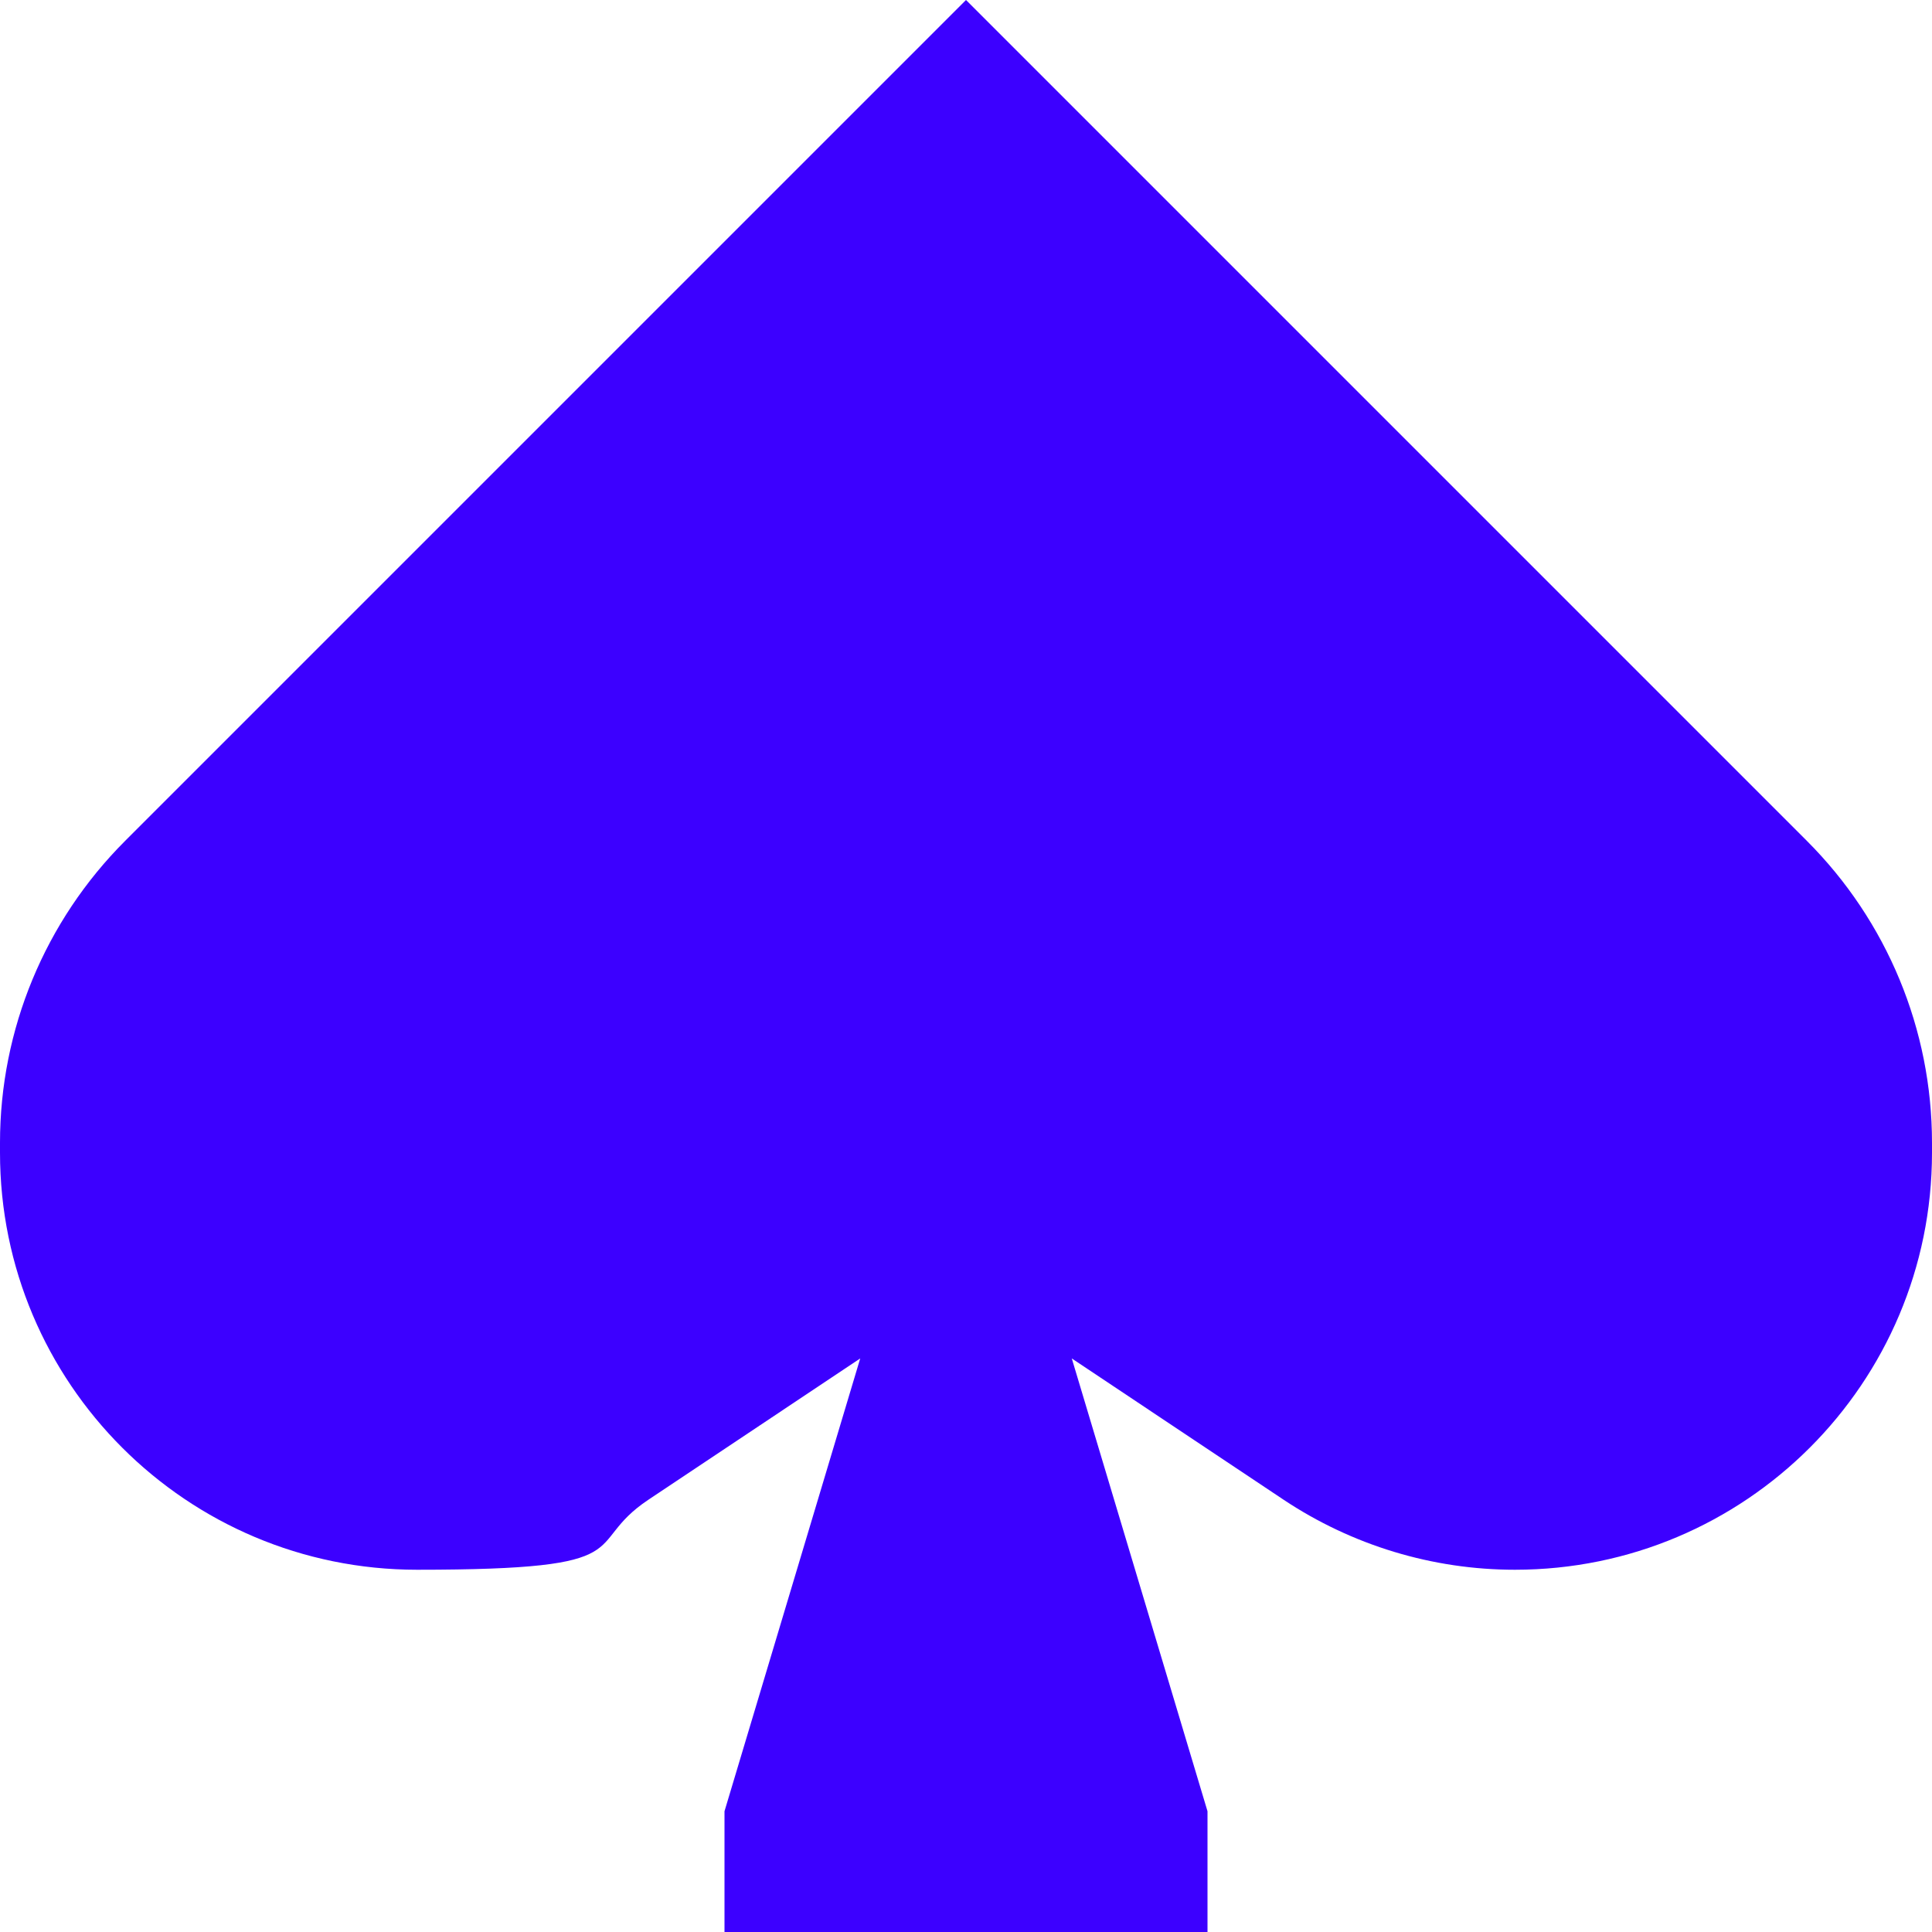
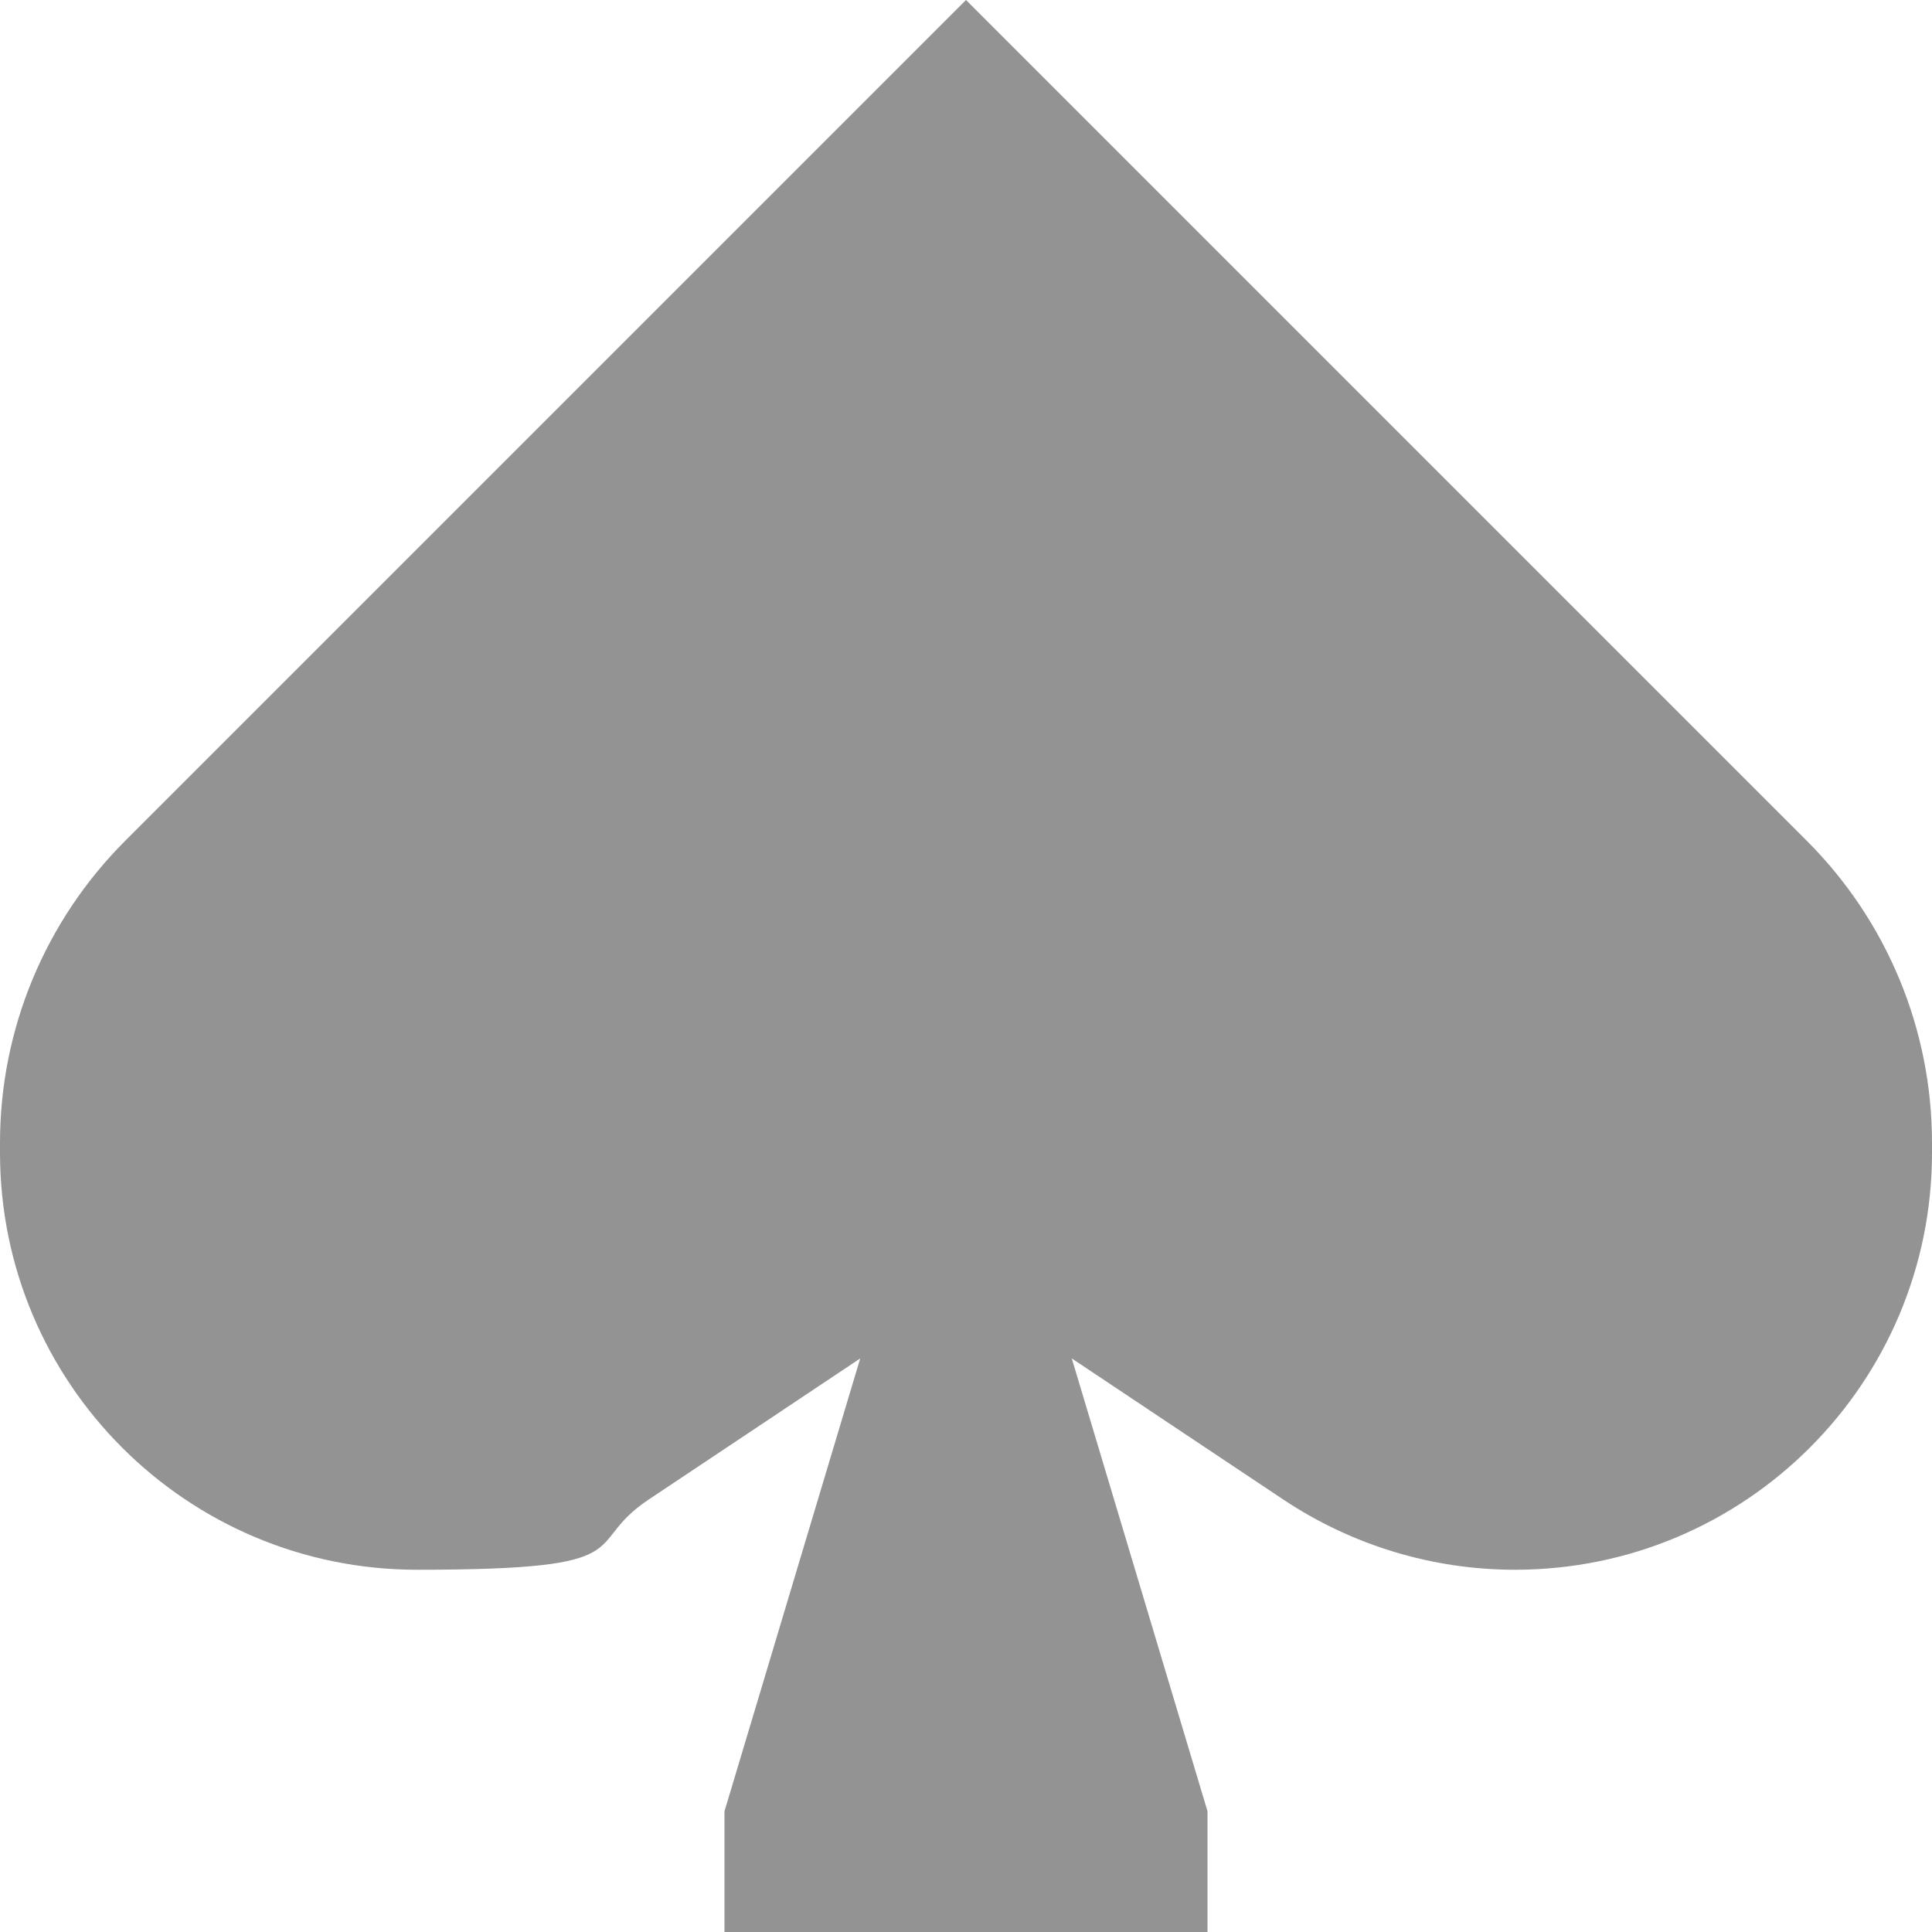
<svg xmlns="http://www.w3.org/2000/svg" id="Layer_1" version="1.1" viewBox="0 0 800 800">
  <defs>
    <style>
      .st0 {
-         fill: #3c00ff;
+         fill: #939393;
      }
    </style>
  </defs>
  <path class="st0" d="M400,0L51.8,348.2C18.6,381.4,0,426.3,0,473.2v4.1c0,95.4,77.3,172.7,172.7,172.7s67.4-10.1,95.8-29l87.7-58.5-56.2,187.5v50h200v-50l-56.2-187.5,87.7,58.5c28.4,18.9,61.7,29,95.8,29,95.4,0,172.7-77.3,172.7-172.7v-4.1c0-46.9-18.6-91.8-51.8-125L400,0Z" />
</svg>
